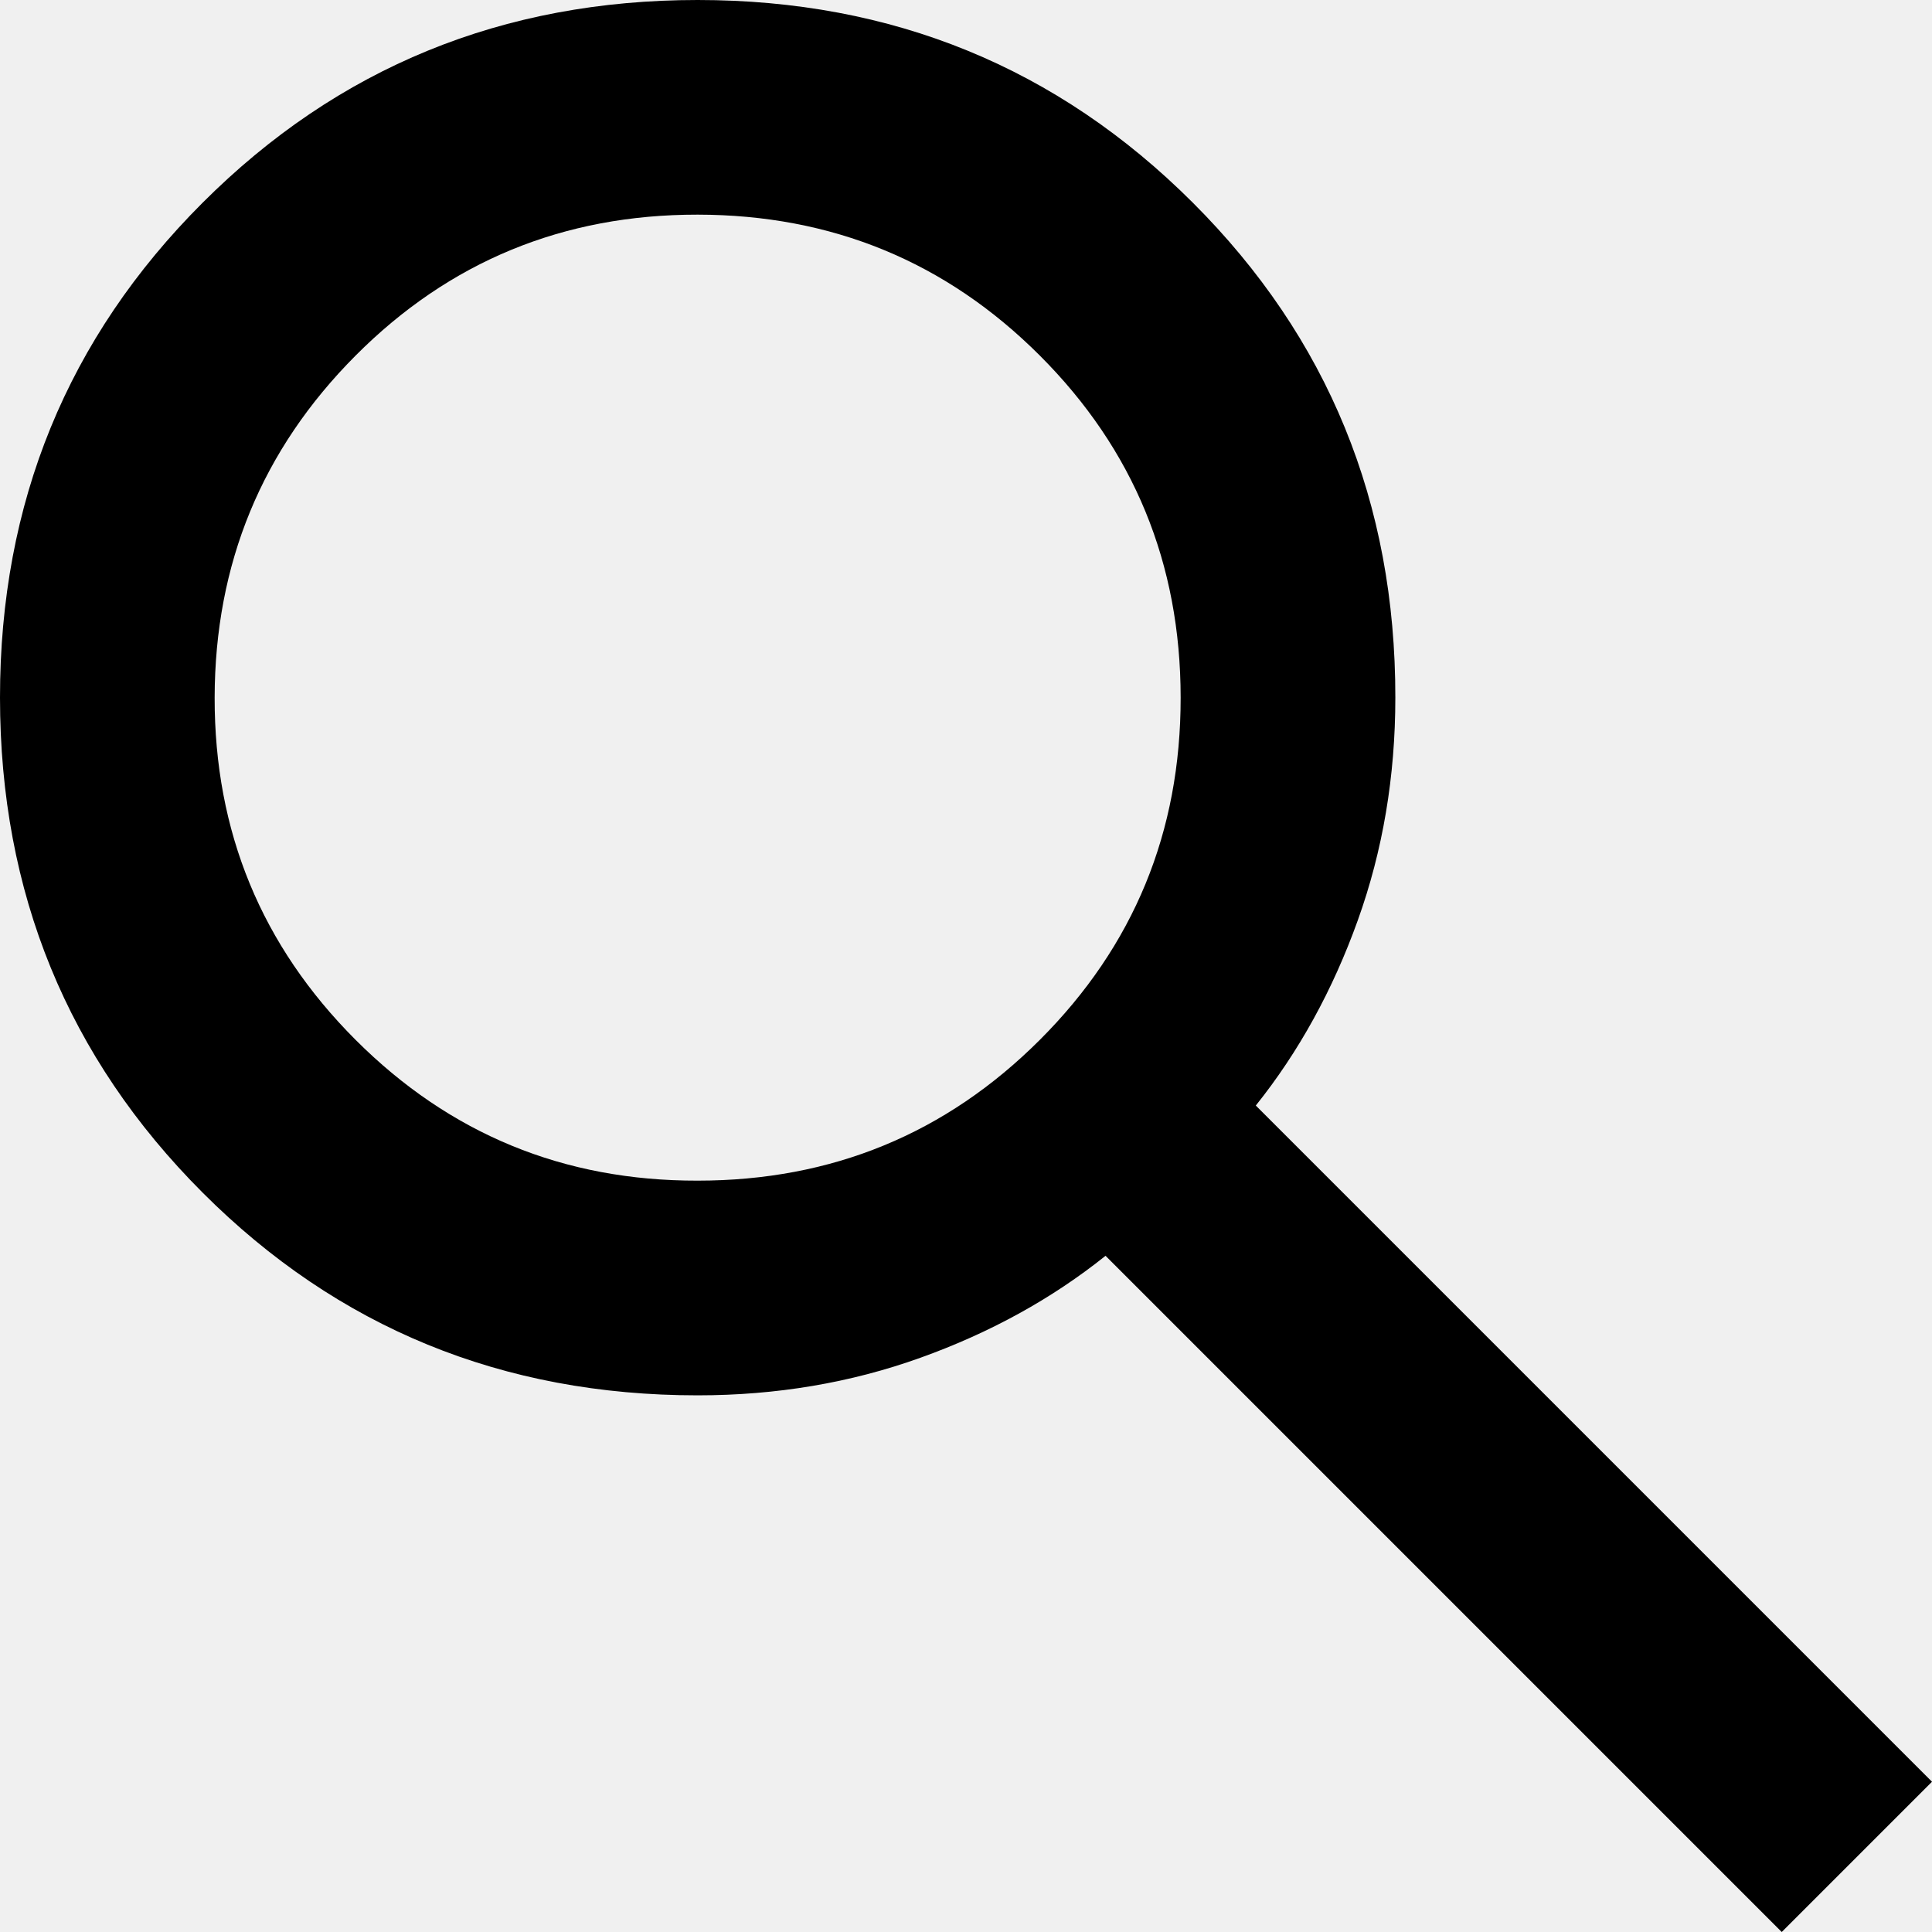
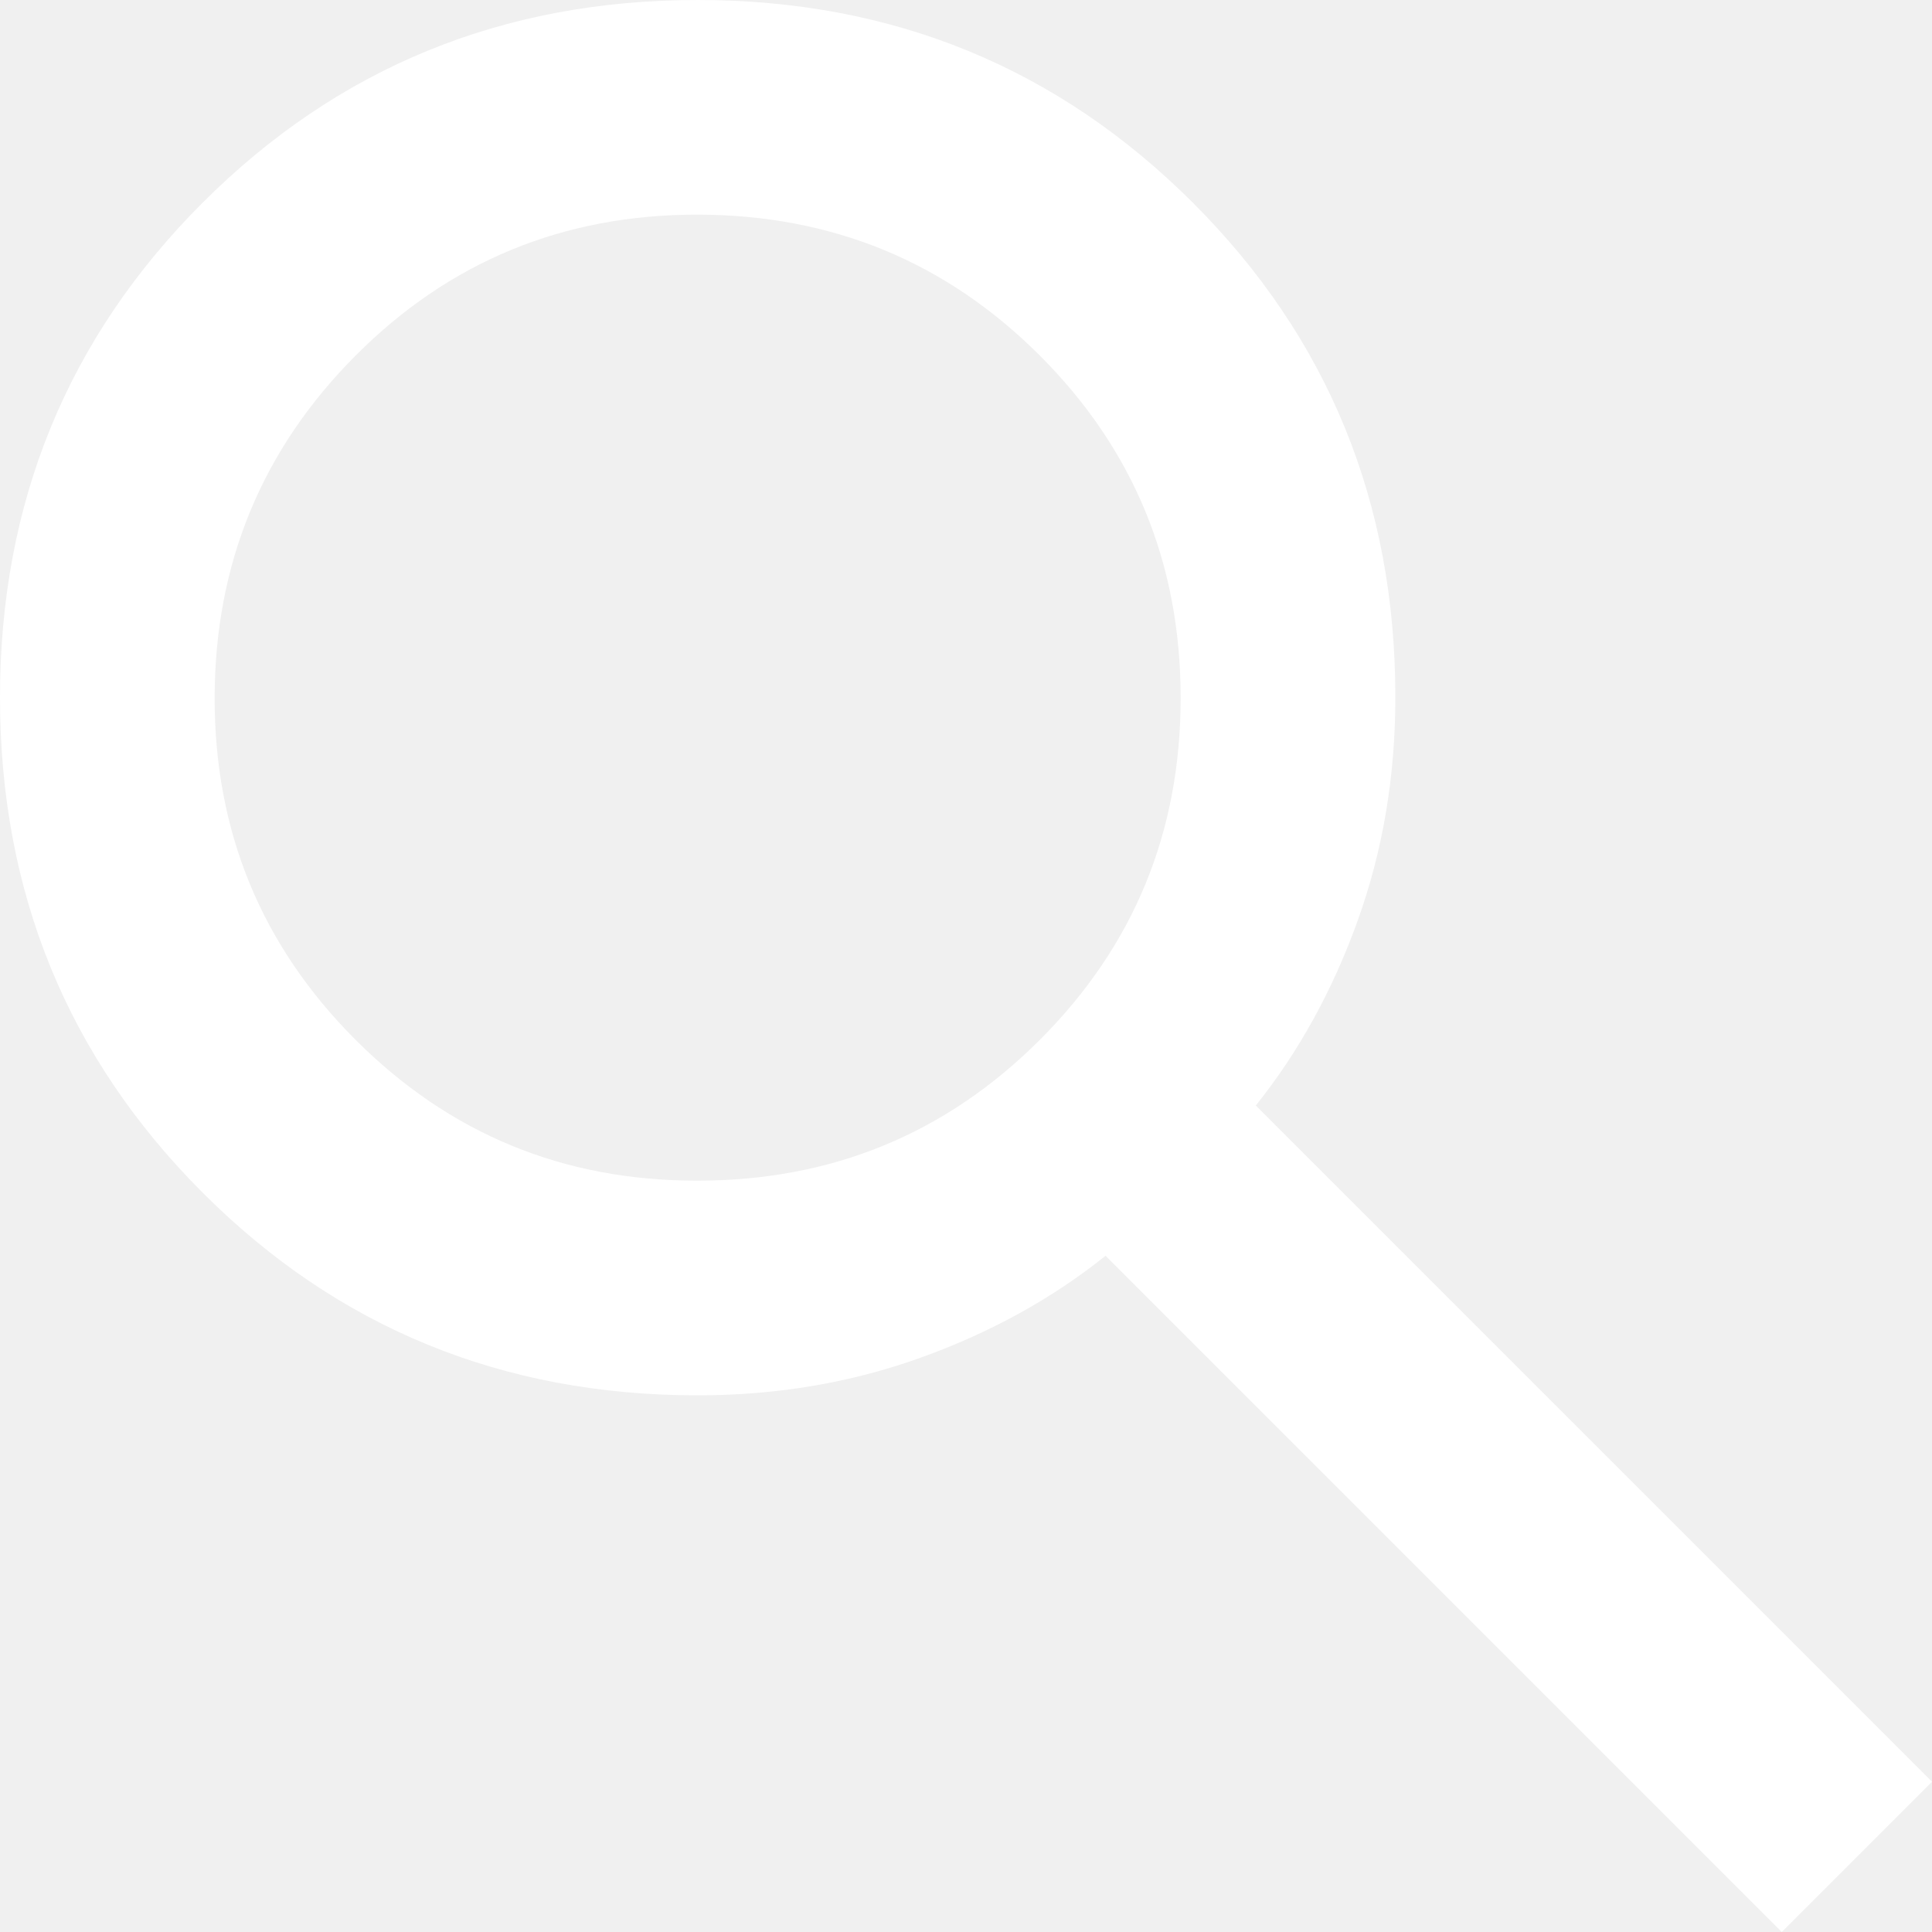
<svg xmlns="http://www.w3.org/2000/svg" viewBox="0 0 40 40">
-   <path d="M36.889 40L22.889 26C21.778 26.889 20.5 27.593 19.056 28.111C17.611 28.63 16.074 28.889 14.444 28.889C10.407 28.889 6.991 27.49 4.196 24.693C1.4 21.896 0.001 18.48 1.17578e-06 14.444C-0.001 10.409 1.397 6.993 4.196 4.196C6.994 1.399 10.41 0 14.444 0C18.479 0 21.896 1.399 24.696 4.196C27.496 6.993 28.893 10.409 28.889 14.444C28.889 16.074 28.63 17.611 28.111 19.056C27.593 20.5 26.889 21.778 26 22.889L40 36.889L36.889 40ZM14.444 24.444C17.222 24.444 19.584 23.473 21.529 21.529C23.474 19.585 24.446 17.224 24.444 14.444C24.443 11.665 23.471 9.304 21.529 7.362C19.587 5.42 17.225 4.447 14.444 4.444C11.664 4.441 9.303 5.414 7.362 7.362C5.421 9.31 4.449 11.671 4.444 14.444C4.44 17.218 5.413 19.579 7.362 21.529C9.312 23.479 11.673 24.45 14.444 24.444Z" />
+   <path fill="#fff" d="M36.889 40L22.889 26C21.778 26.889 20.5 27.593 19.056 28.111C17.611 28.63 16.074 28.889 14.444 28.889C10.407 28.889 6.991 27.49 4.196 24.693C1.4 21.896 0.001 18.48 1.17578e-06 14.444C-0.001 10.409 1.397 6.993 4.196 4.196C6.994 1.399 10.41 0 14.444 0C18.479 0 21.896 1.399 24.696 4.196C27.496 6.993 28.893 10.409 28.889 14.444C28.889 16.074 28.63 17.611 28.111 19.056C27.593 20.5 26.889 21.778 26 22.889L40 36.889L36.889 40ZM14.444 24.444C17.222 24.444 19.584 23.473 21.529 21.529C23.474 19.585 24.446 17.224 24.444 14.444C24.443 11.665 23.471 9.304 21.529 7.362C19.587 5.42 17.225 4.447 14.444 4.444C11.664 4.441 9.303 5.414 7.362 7.362C5.421 9.31 4.449 11.671 4.444 14.444C4.44 17.218 5.413 19.579 7.362 21.529C9.312 23.479 11.673 24.45 14.444 24.444Z" />
</svg>
